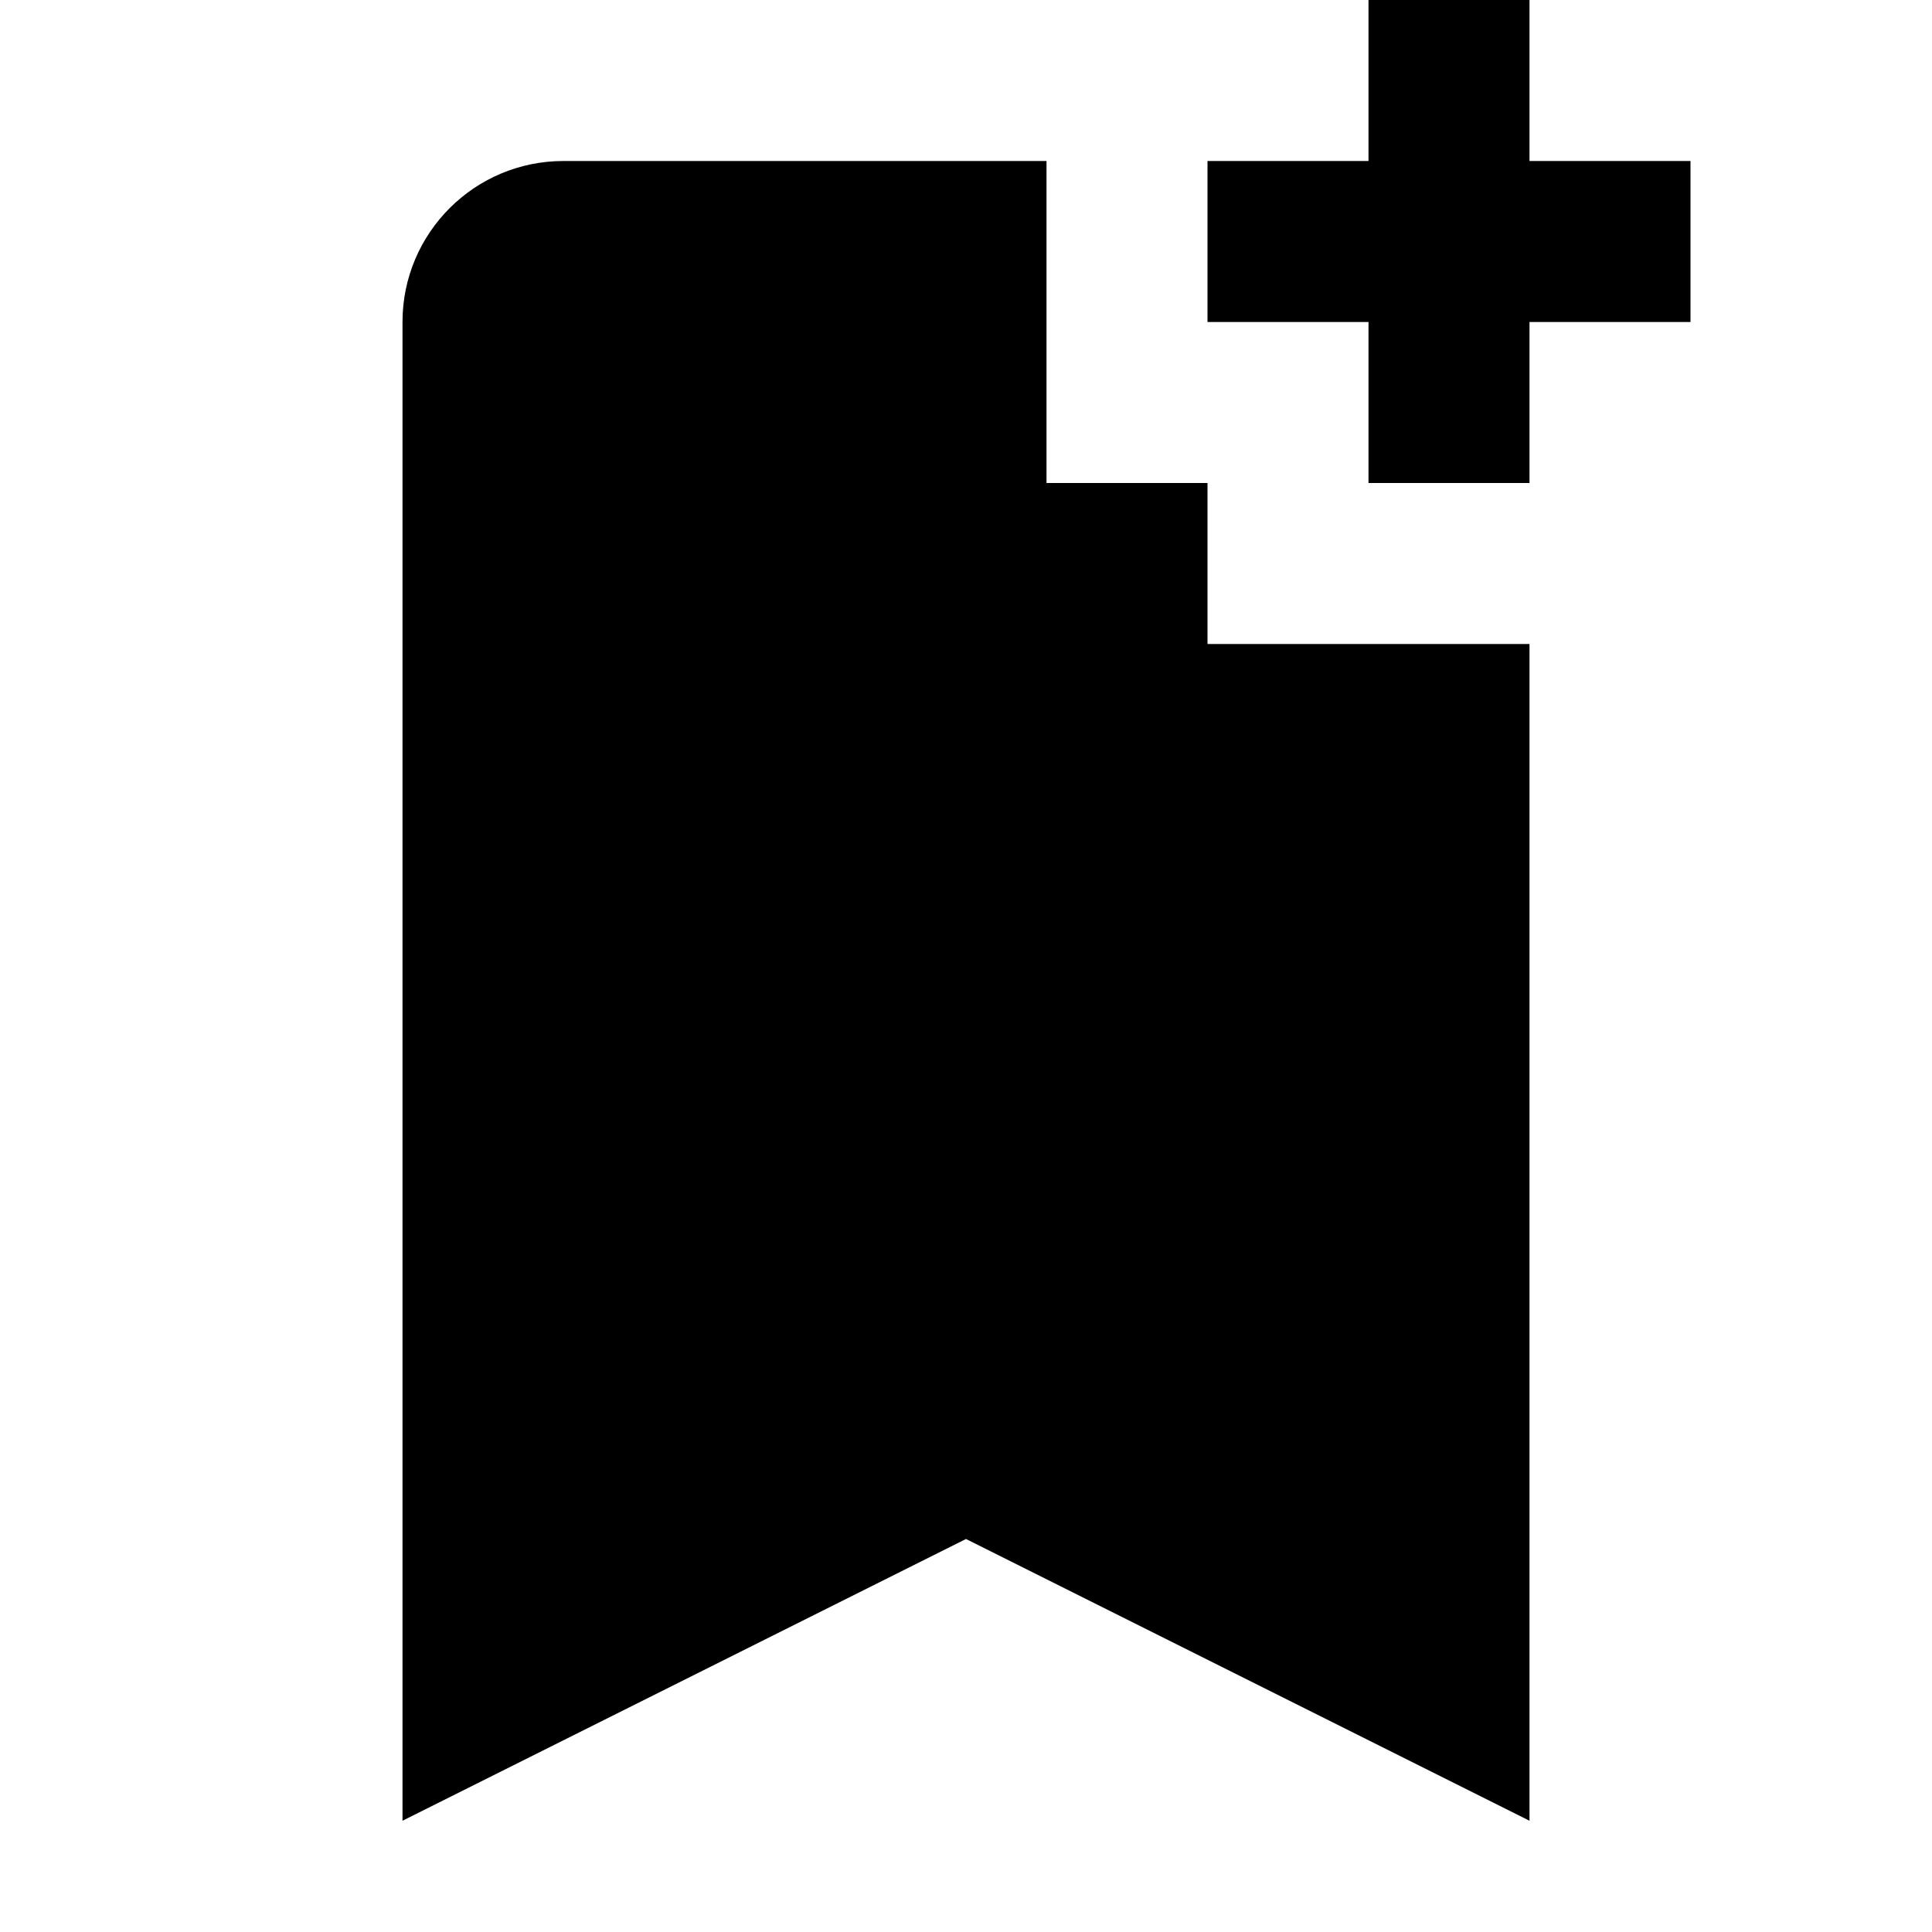
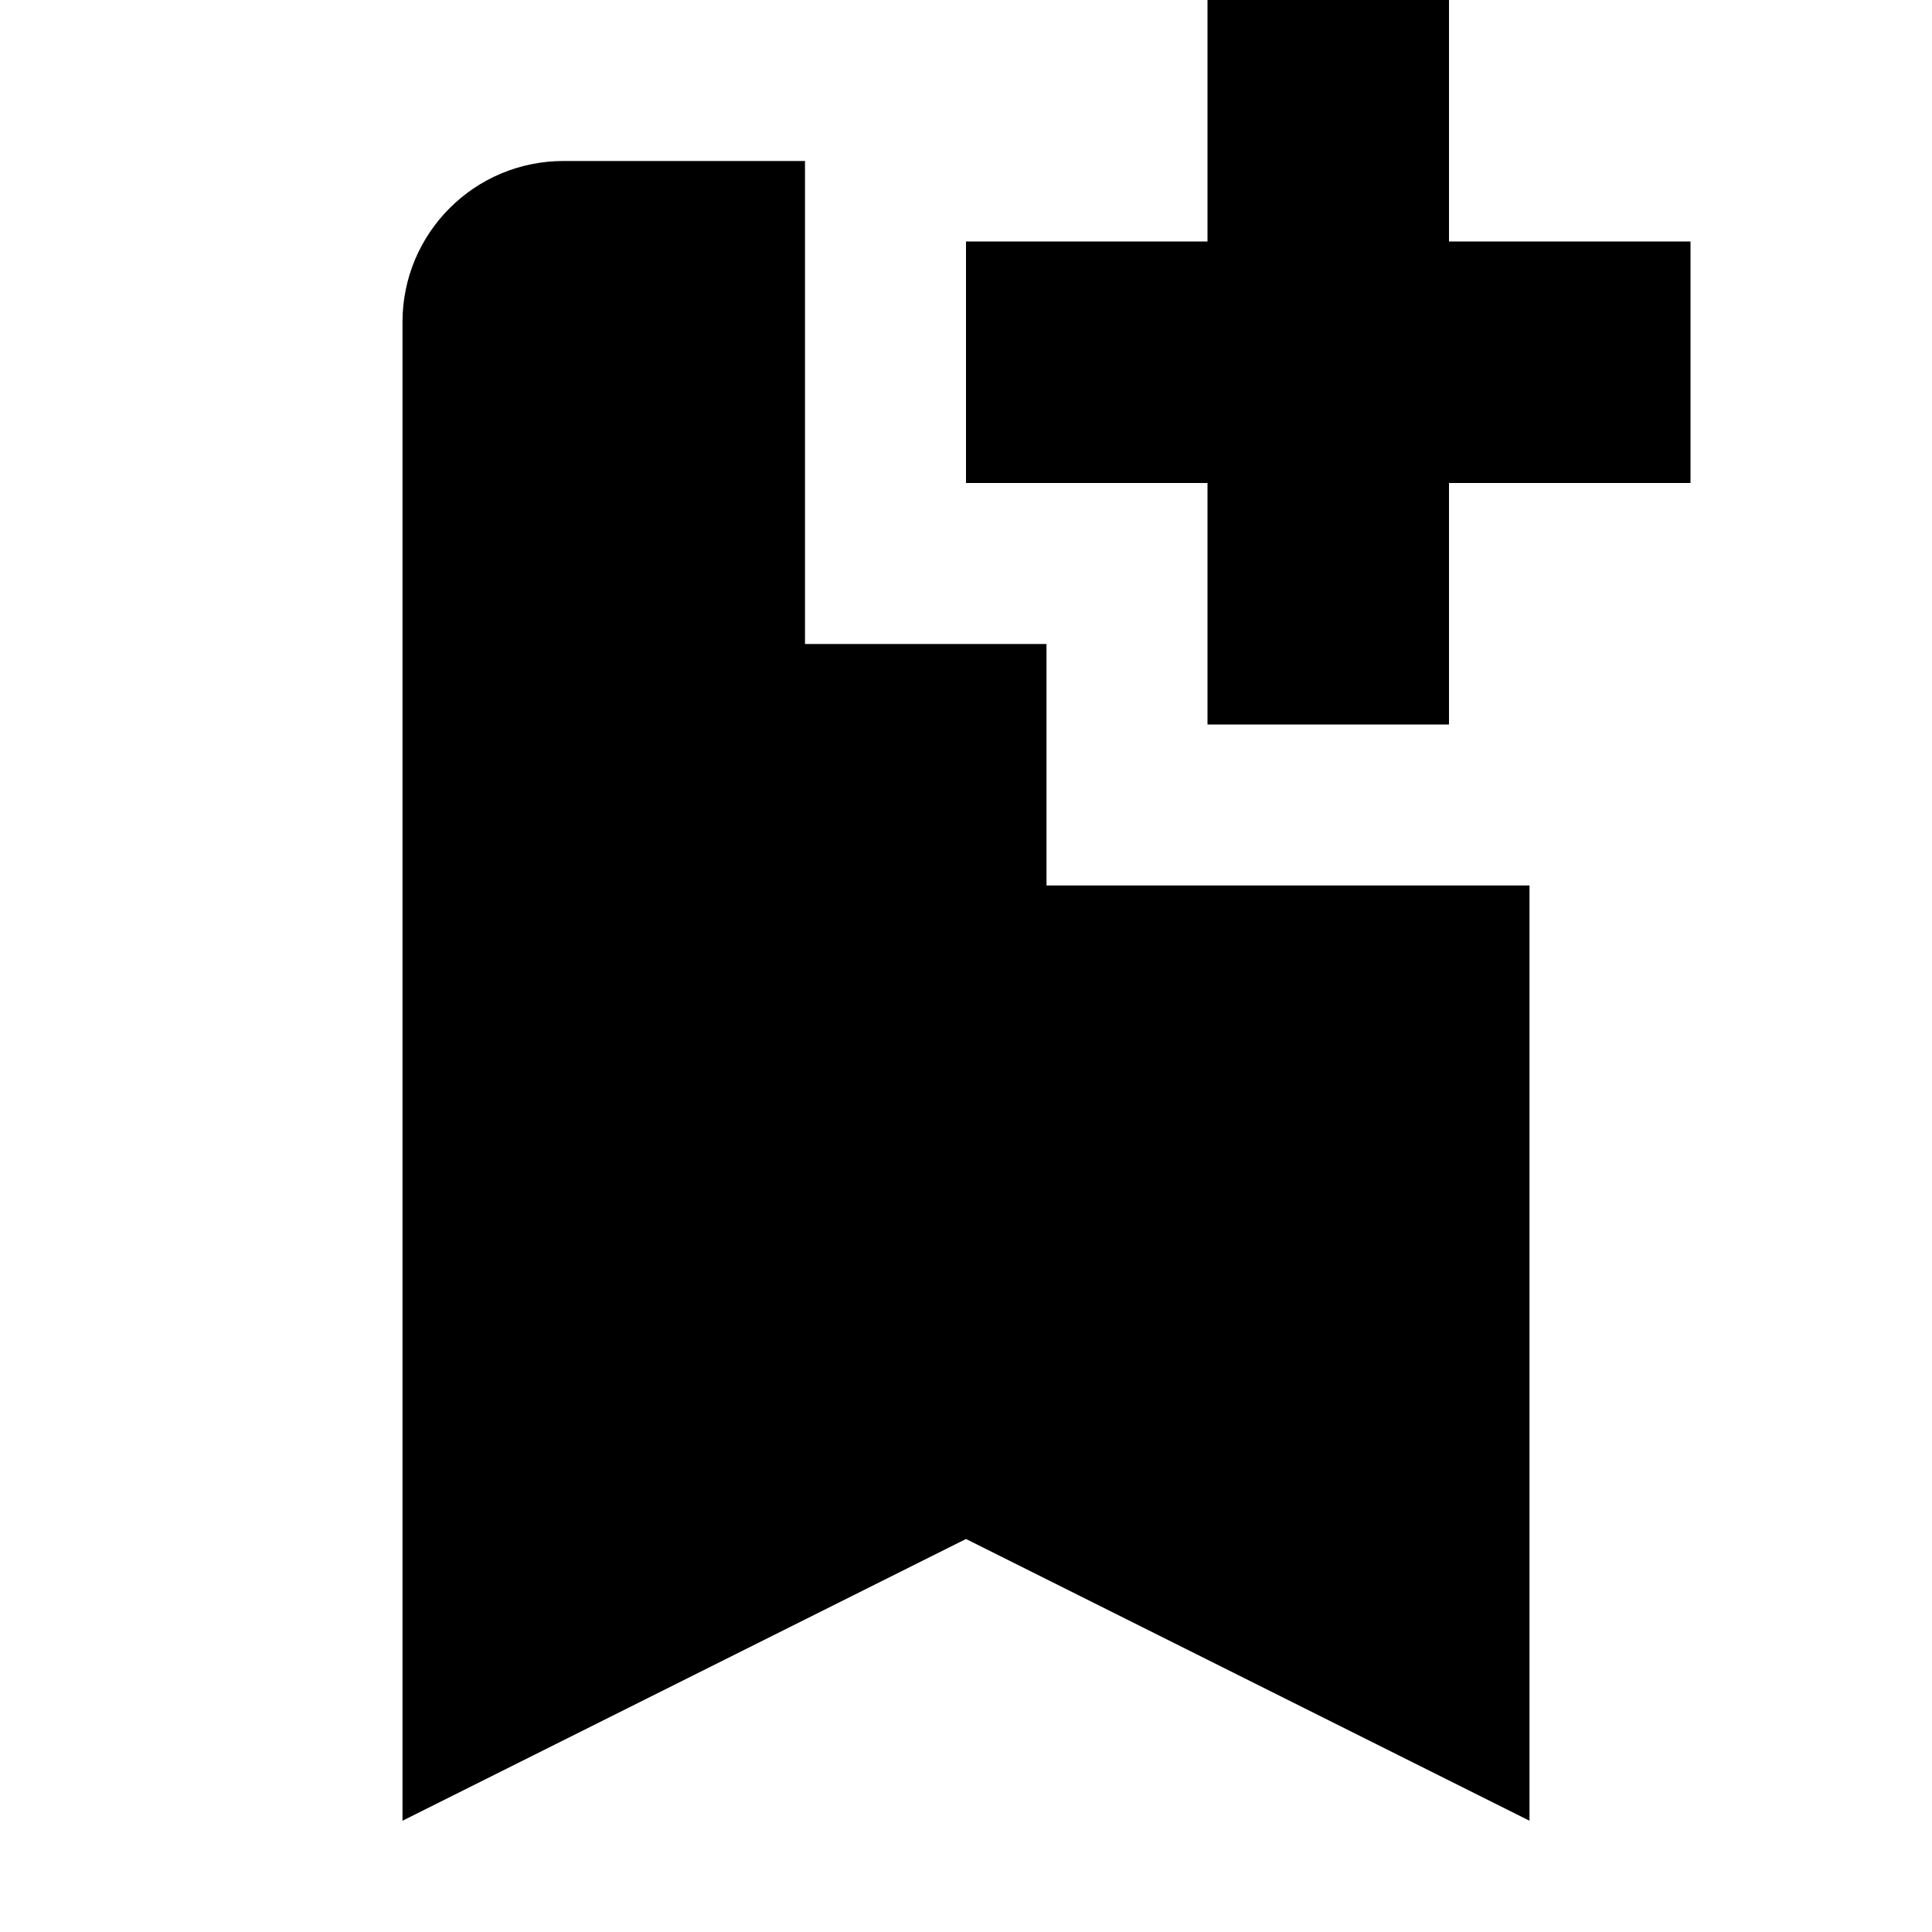
<svg xmlns="http://www.w3.org/2000/svg" viewBox="0 0 24 24" fill="currentColor">
-   <path d="M19 22.618V17V8H15V6H13V2H7C5.895 2 5 2.895 5 4V22.618L12 19.118L19 22.618Z" />
-   <path fill-rule="evenodd" clip-rule="evenodd" d="M17 2V0H19V2H21V4H19V6H17V4H15V2H17Z" />
+   <path d="M19 22.618V17V11H13V8H10V2H7C5.895 2 5 2.895 5 4V22.618L12 19.118L19 22.618Z" />
+   <path fill-rule="evenodd" clip-rule="evenodd" d="M15 3V0H18V3H21V6H18V9H15V6H12V3H15Z" />
</svg>
